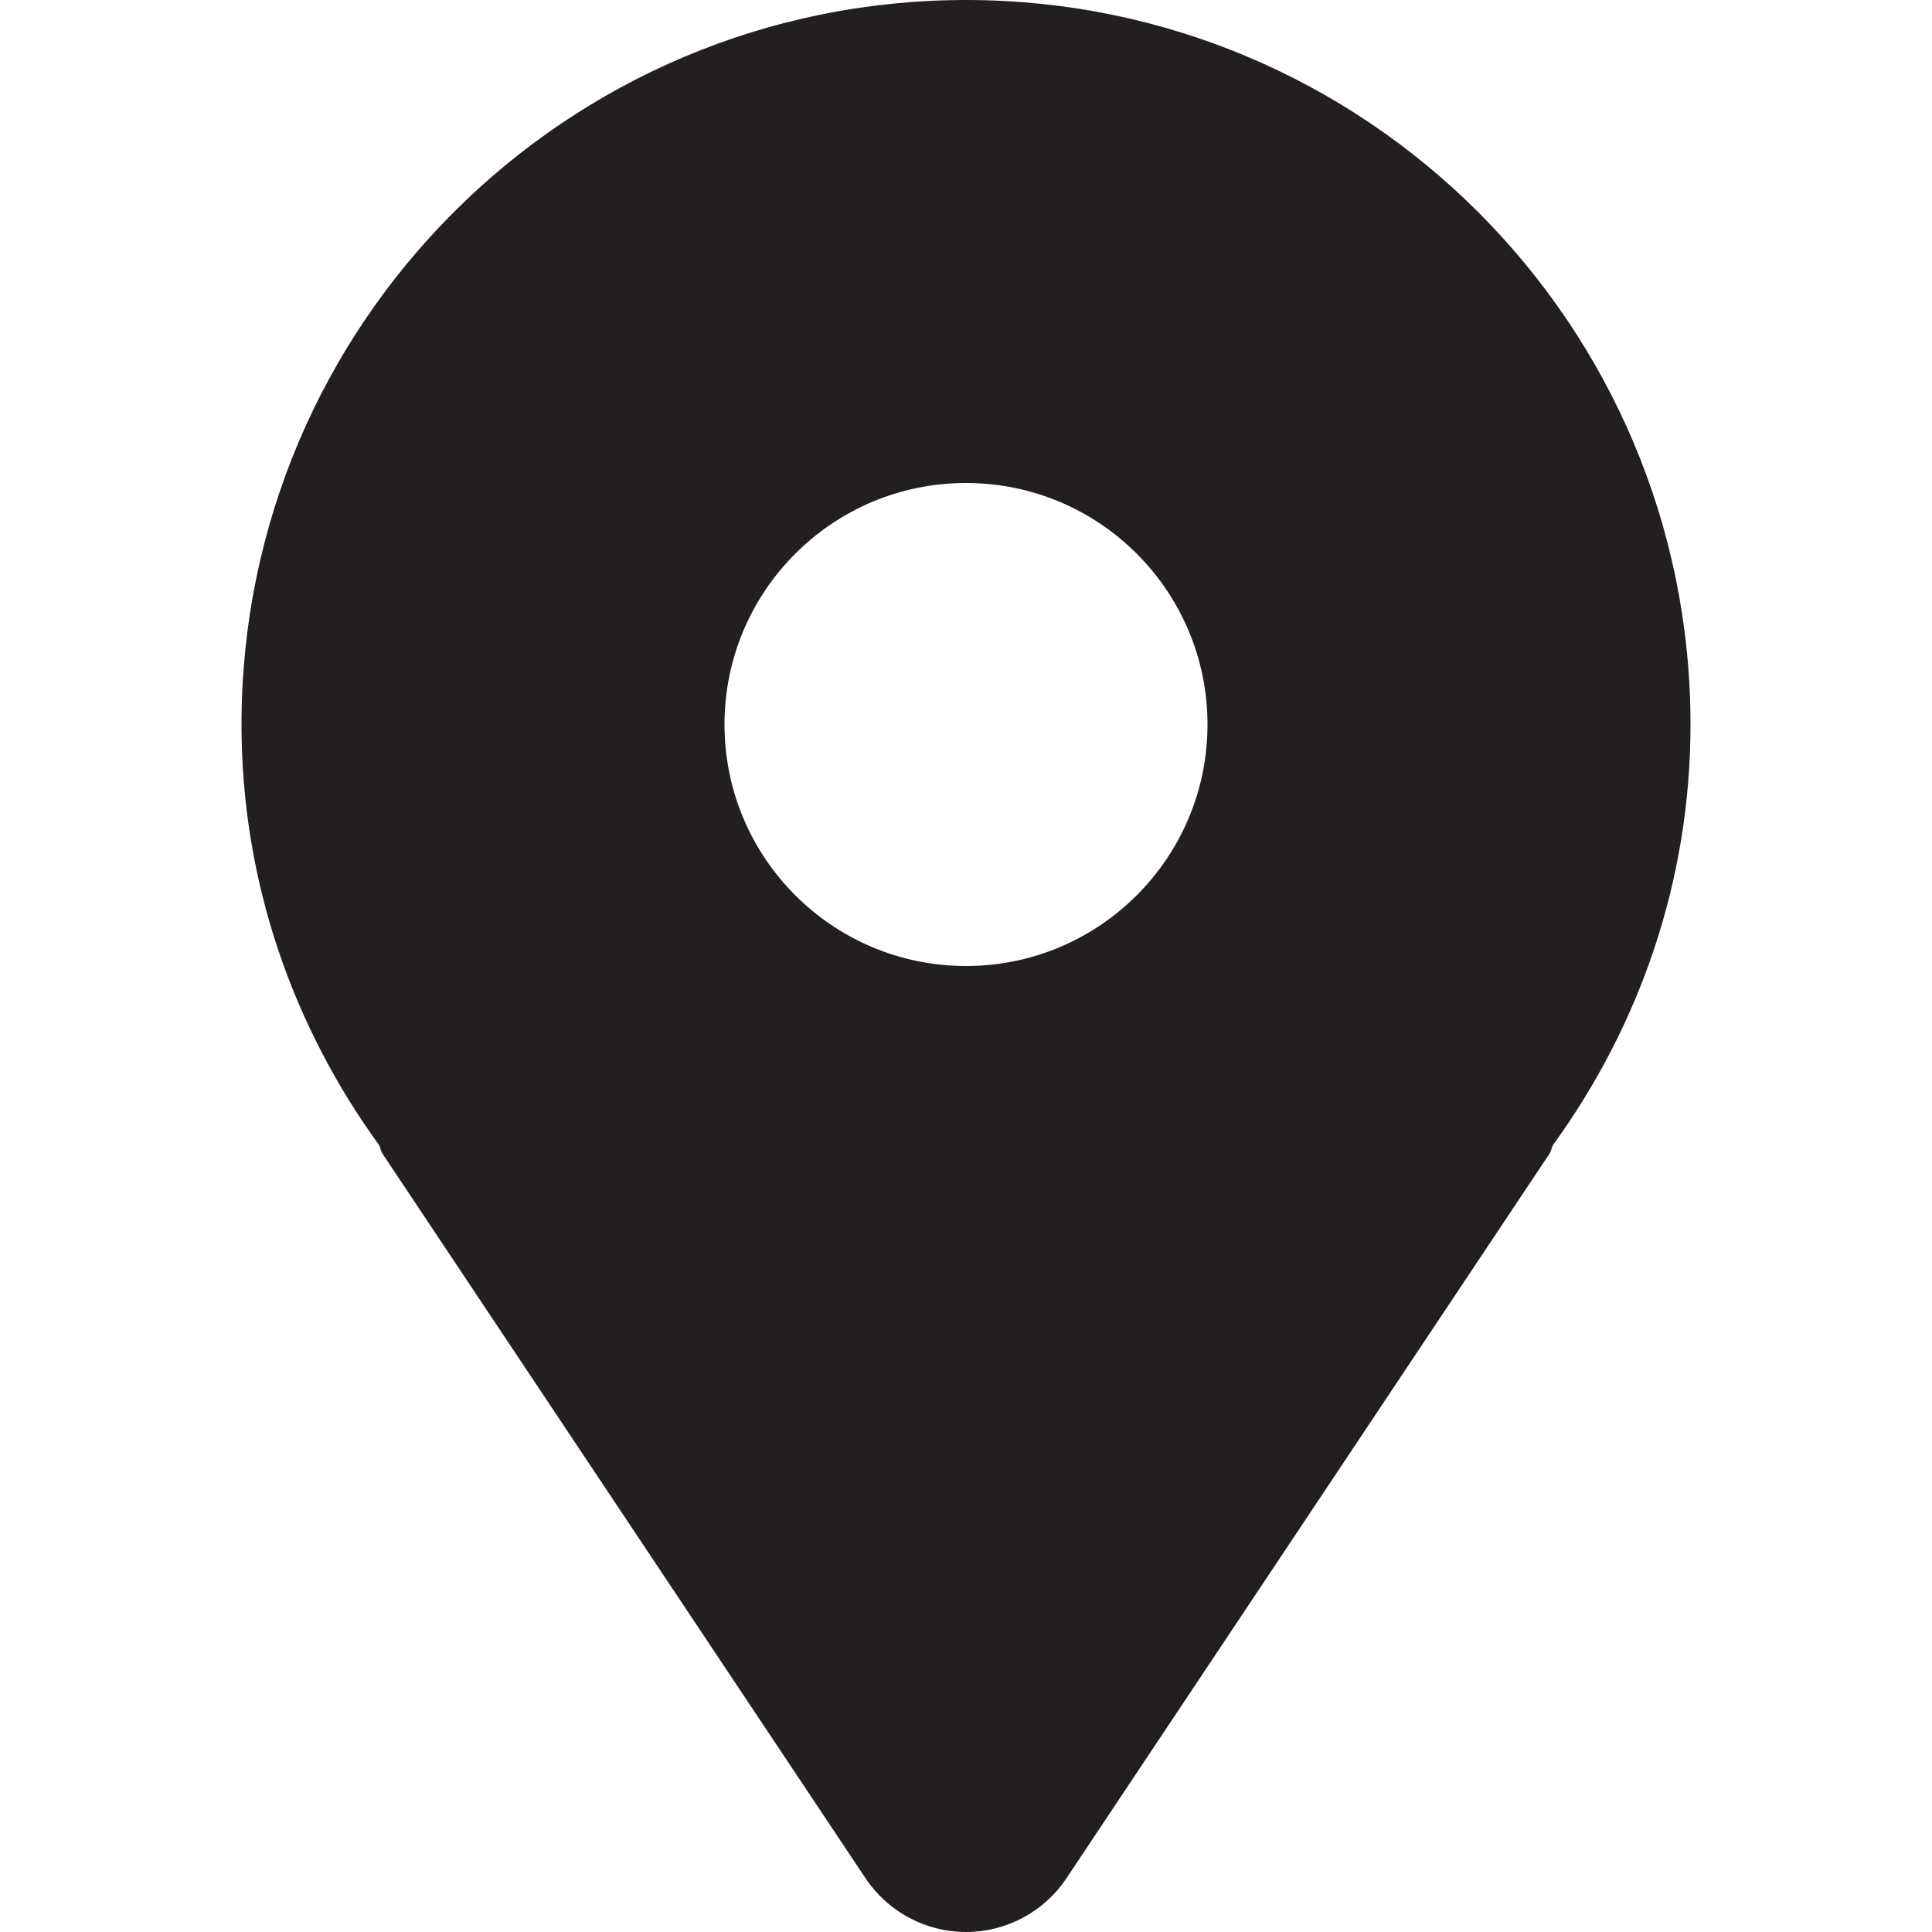
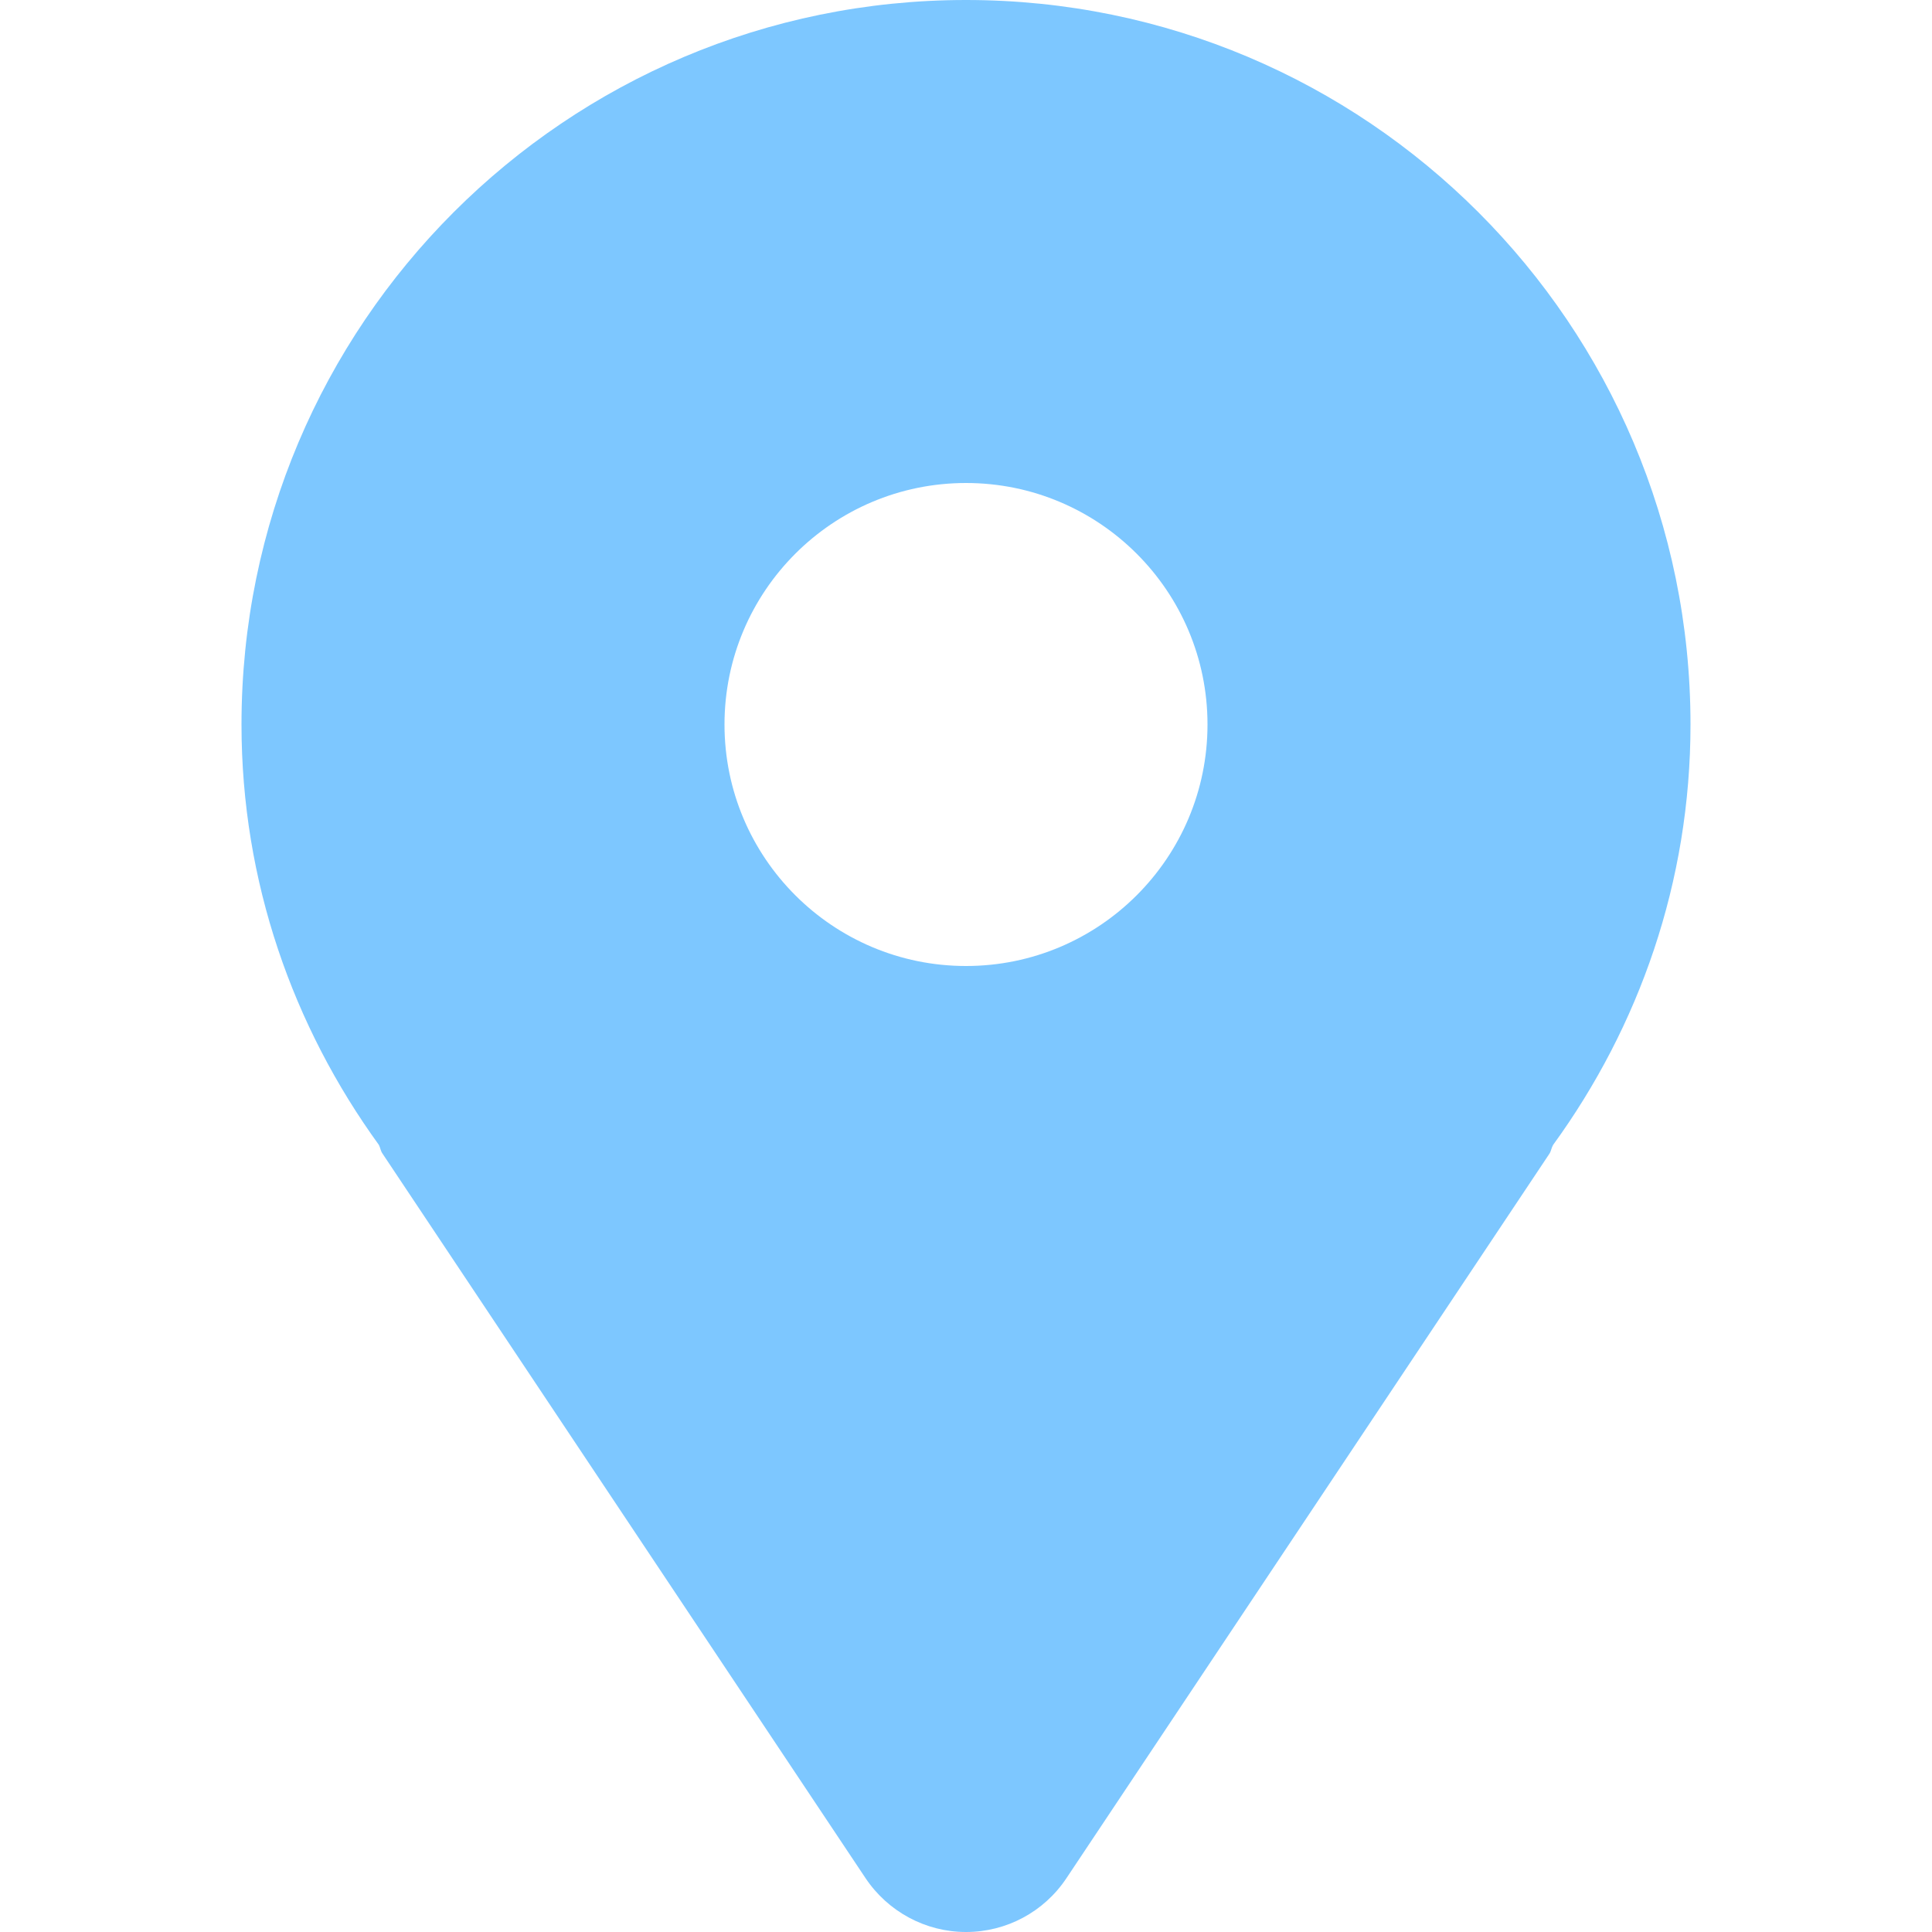
- <svg xmlns="http://www.w3.org/2000/svg" version="1.0" id="Layer_1" width="800px" height="800px" viewBox="0 0 64 64" enable-background="new 0 0 64 64" xml:space="preserve">
-   <path fill="#231F20" d="M32,0C18.746,0,8,10.746,8,24c0,5.219,1.711,10.008,4.555,13.93c0.051,0.094,0.059,0.199,0.117,0.289l16,24  C29.414,63.332,30.664,64,32,64s2.586-0.668,3.328-1.781l16-24c0.059-0.09,0.066-0.195,0.117-0.289C54.289,34.008,56,29.219,56,24  C56,10.746,45.254,0,32,0z M32,32c-4.418,0-8-3.582-8-8s3.582-8,8-8s8,3.582,8,8S36.418,32,32,32z" />
+ <svg xmlns="http://www.w3.org/2000/svg" version="1.1" id="Layer_1" x="0px" y="0px" viewBox="0 0 800 800" style="enable-background:new 0 0 800 800;" xml:space="preserve">
+   <style type="text/css">
+ 	.st0{fill:#7DC7FF;}
+ </style>
+   <path class="st0" d="M400,0C234.3,0,100,134.3,100,300c0,65.2,21.4,125.1,56.9,174.1c0.6,1.2,0.7,2.5,1.5,3.6l200,300  c9.3,13.9,24.9,22.3,41.6,22.3c16.7,0,32.3-8.3,41.6-22.3l200-300c0.7-1.1,0.8-2.4,1.5-3.6c35.6-49,56.9-108.9,56.9-174.1  C700,134.3,565.7,0,400,0z M400,400c-55.2,0-100-44.8-100-100s44.8-100,100-100s100,44.8,100,100S455.2,400,400,400z" />
</svg>
